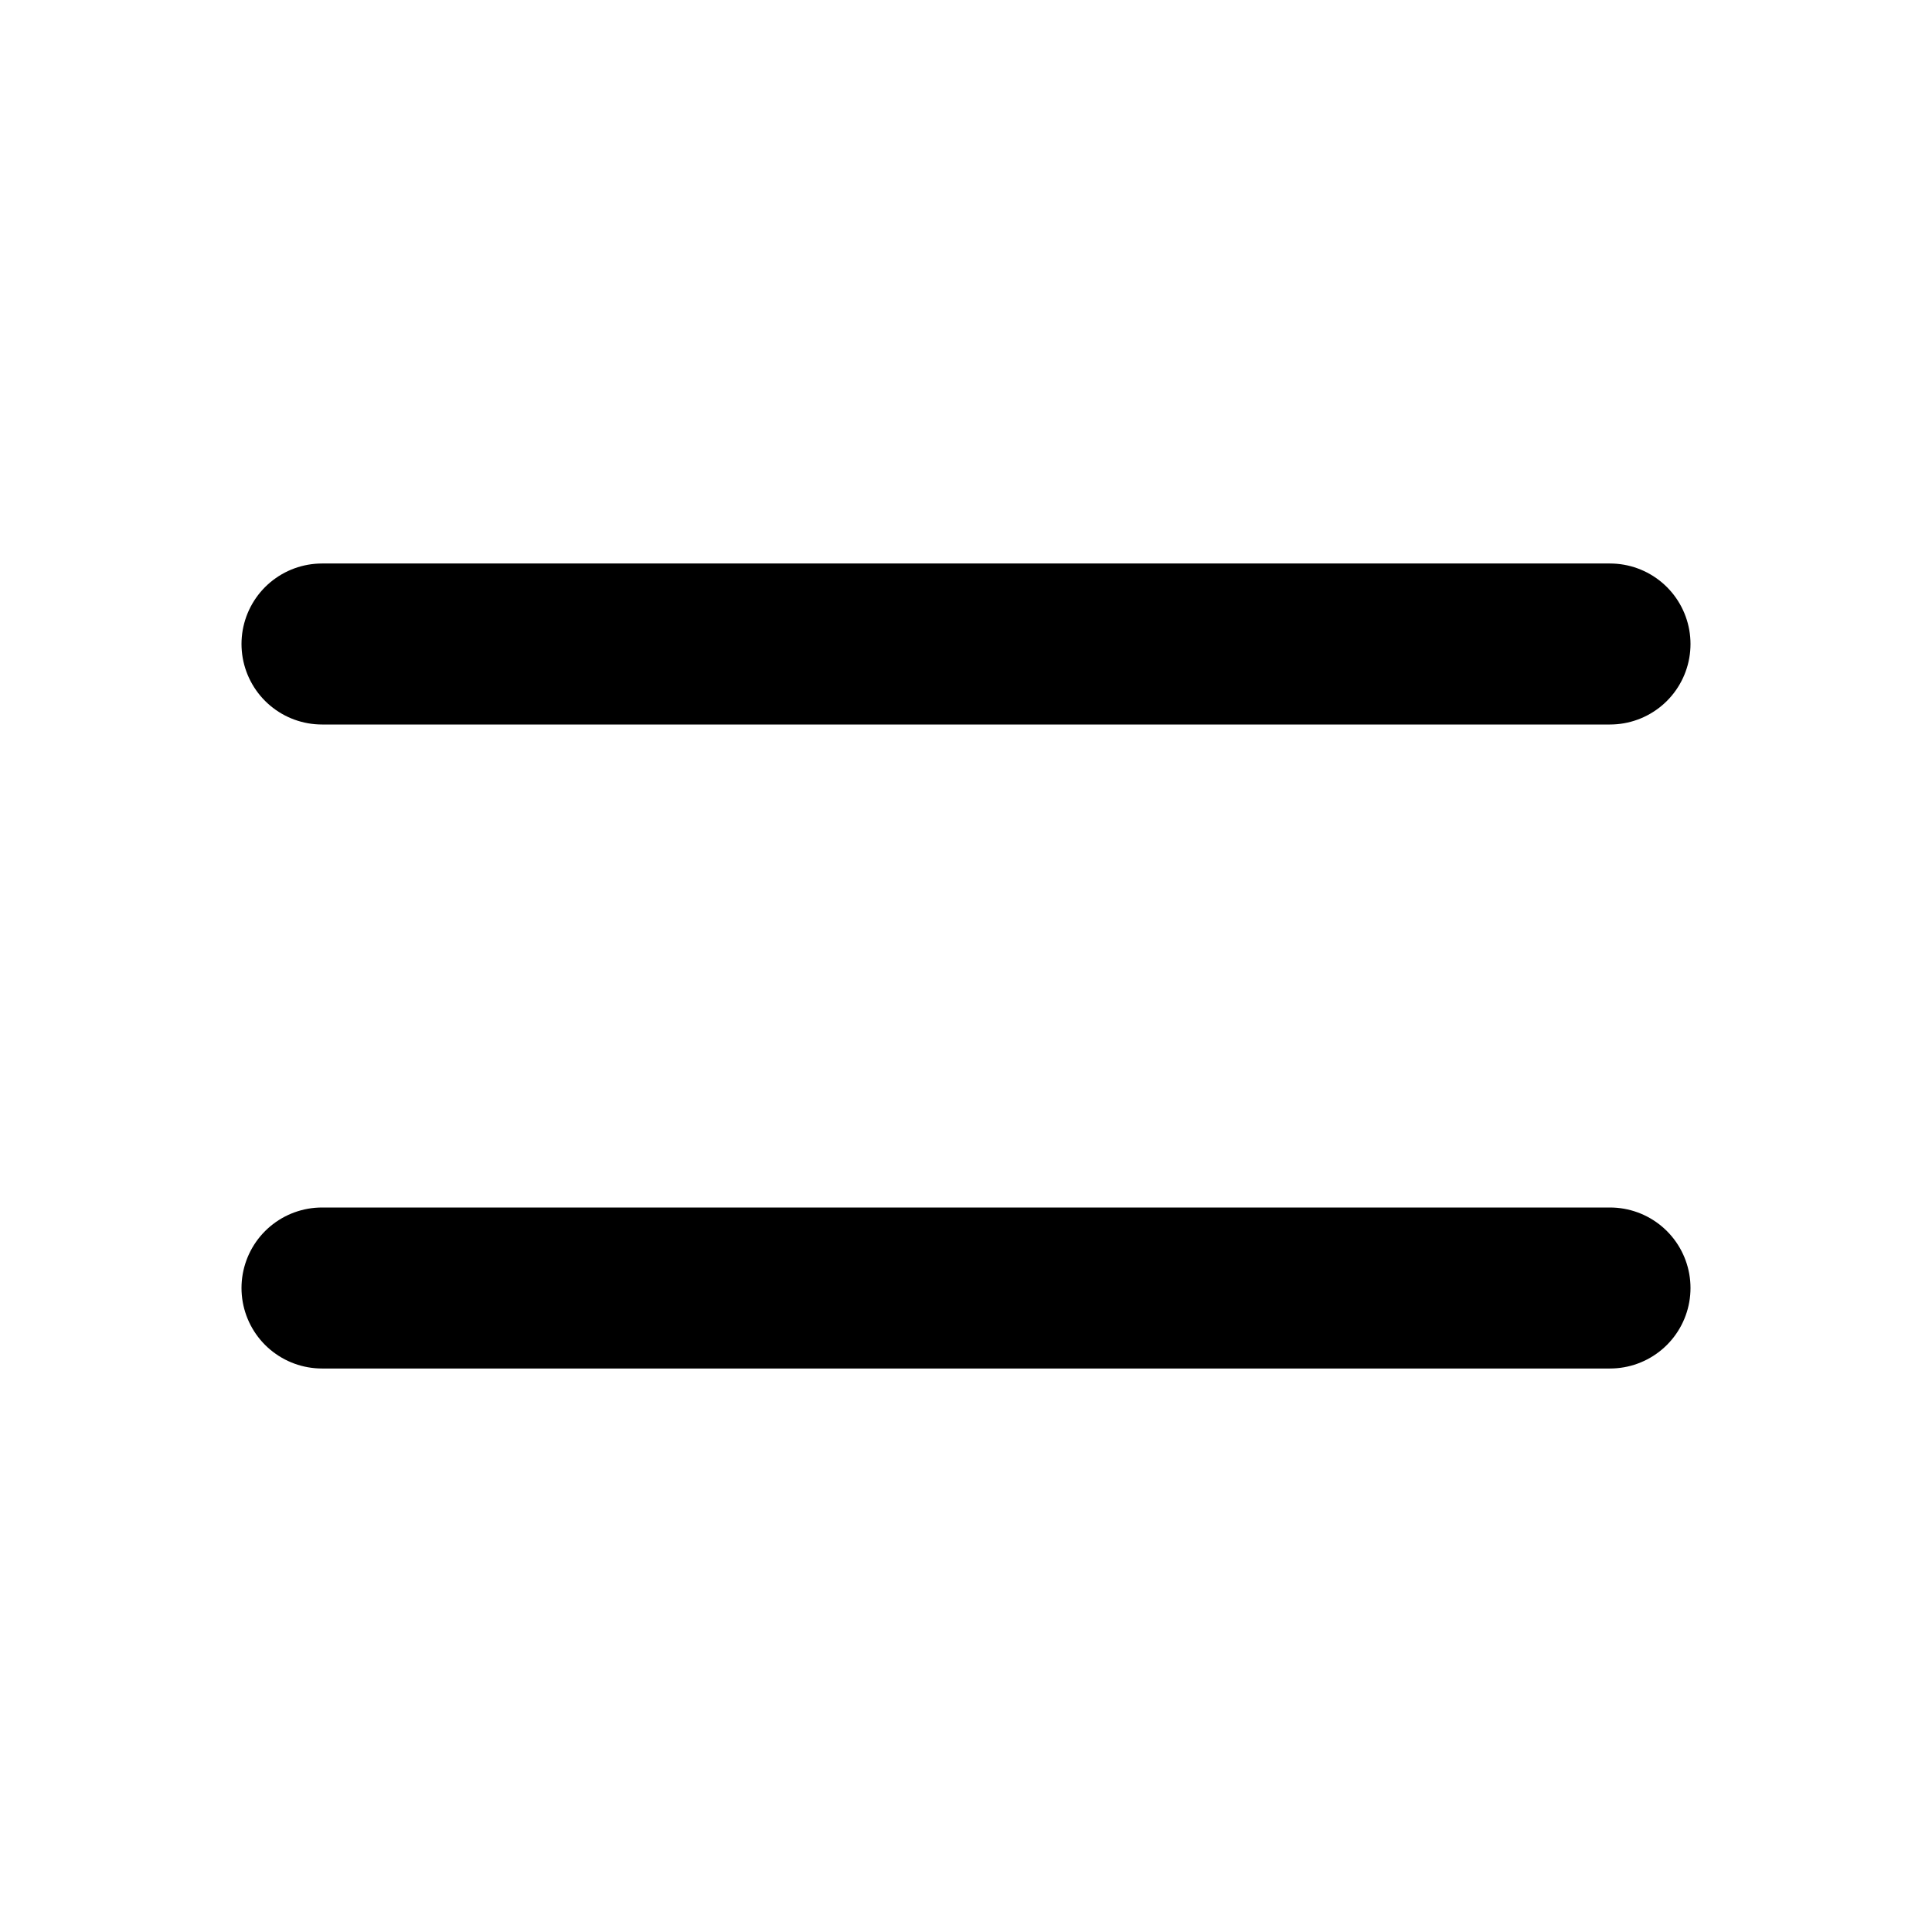
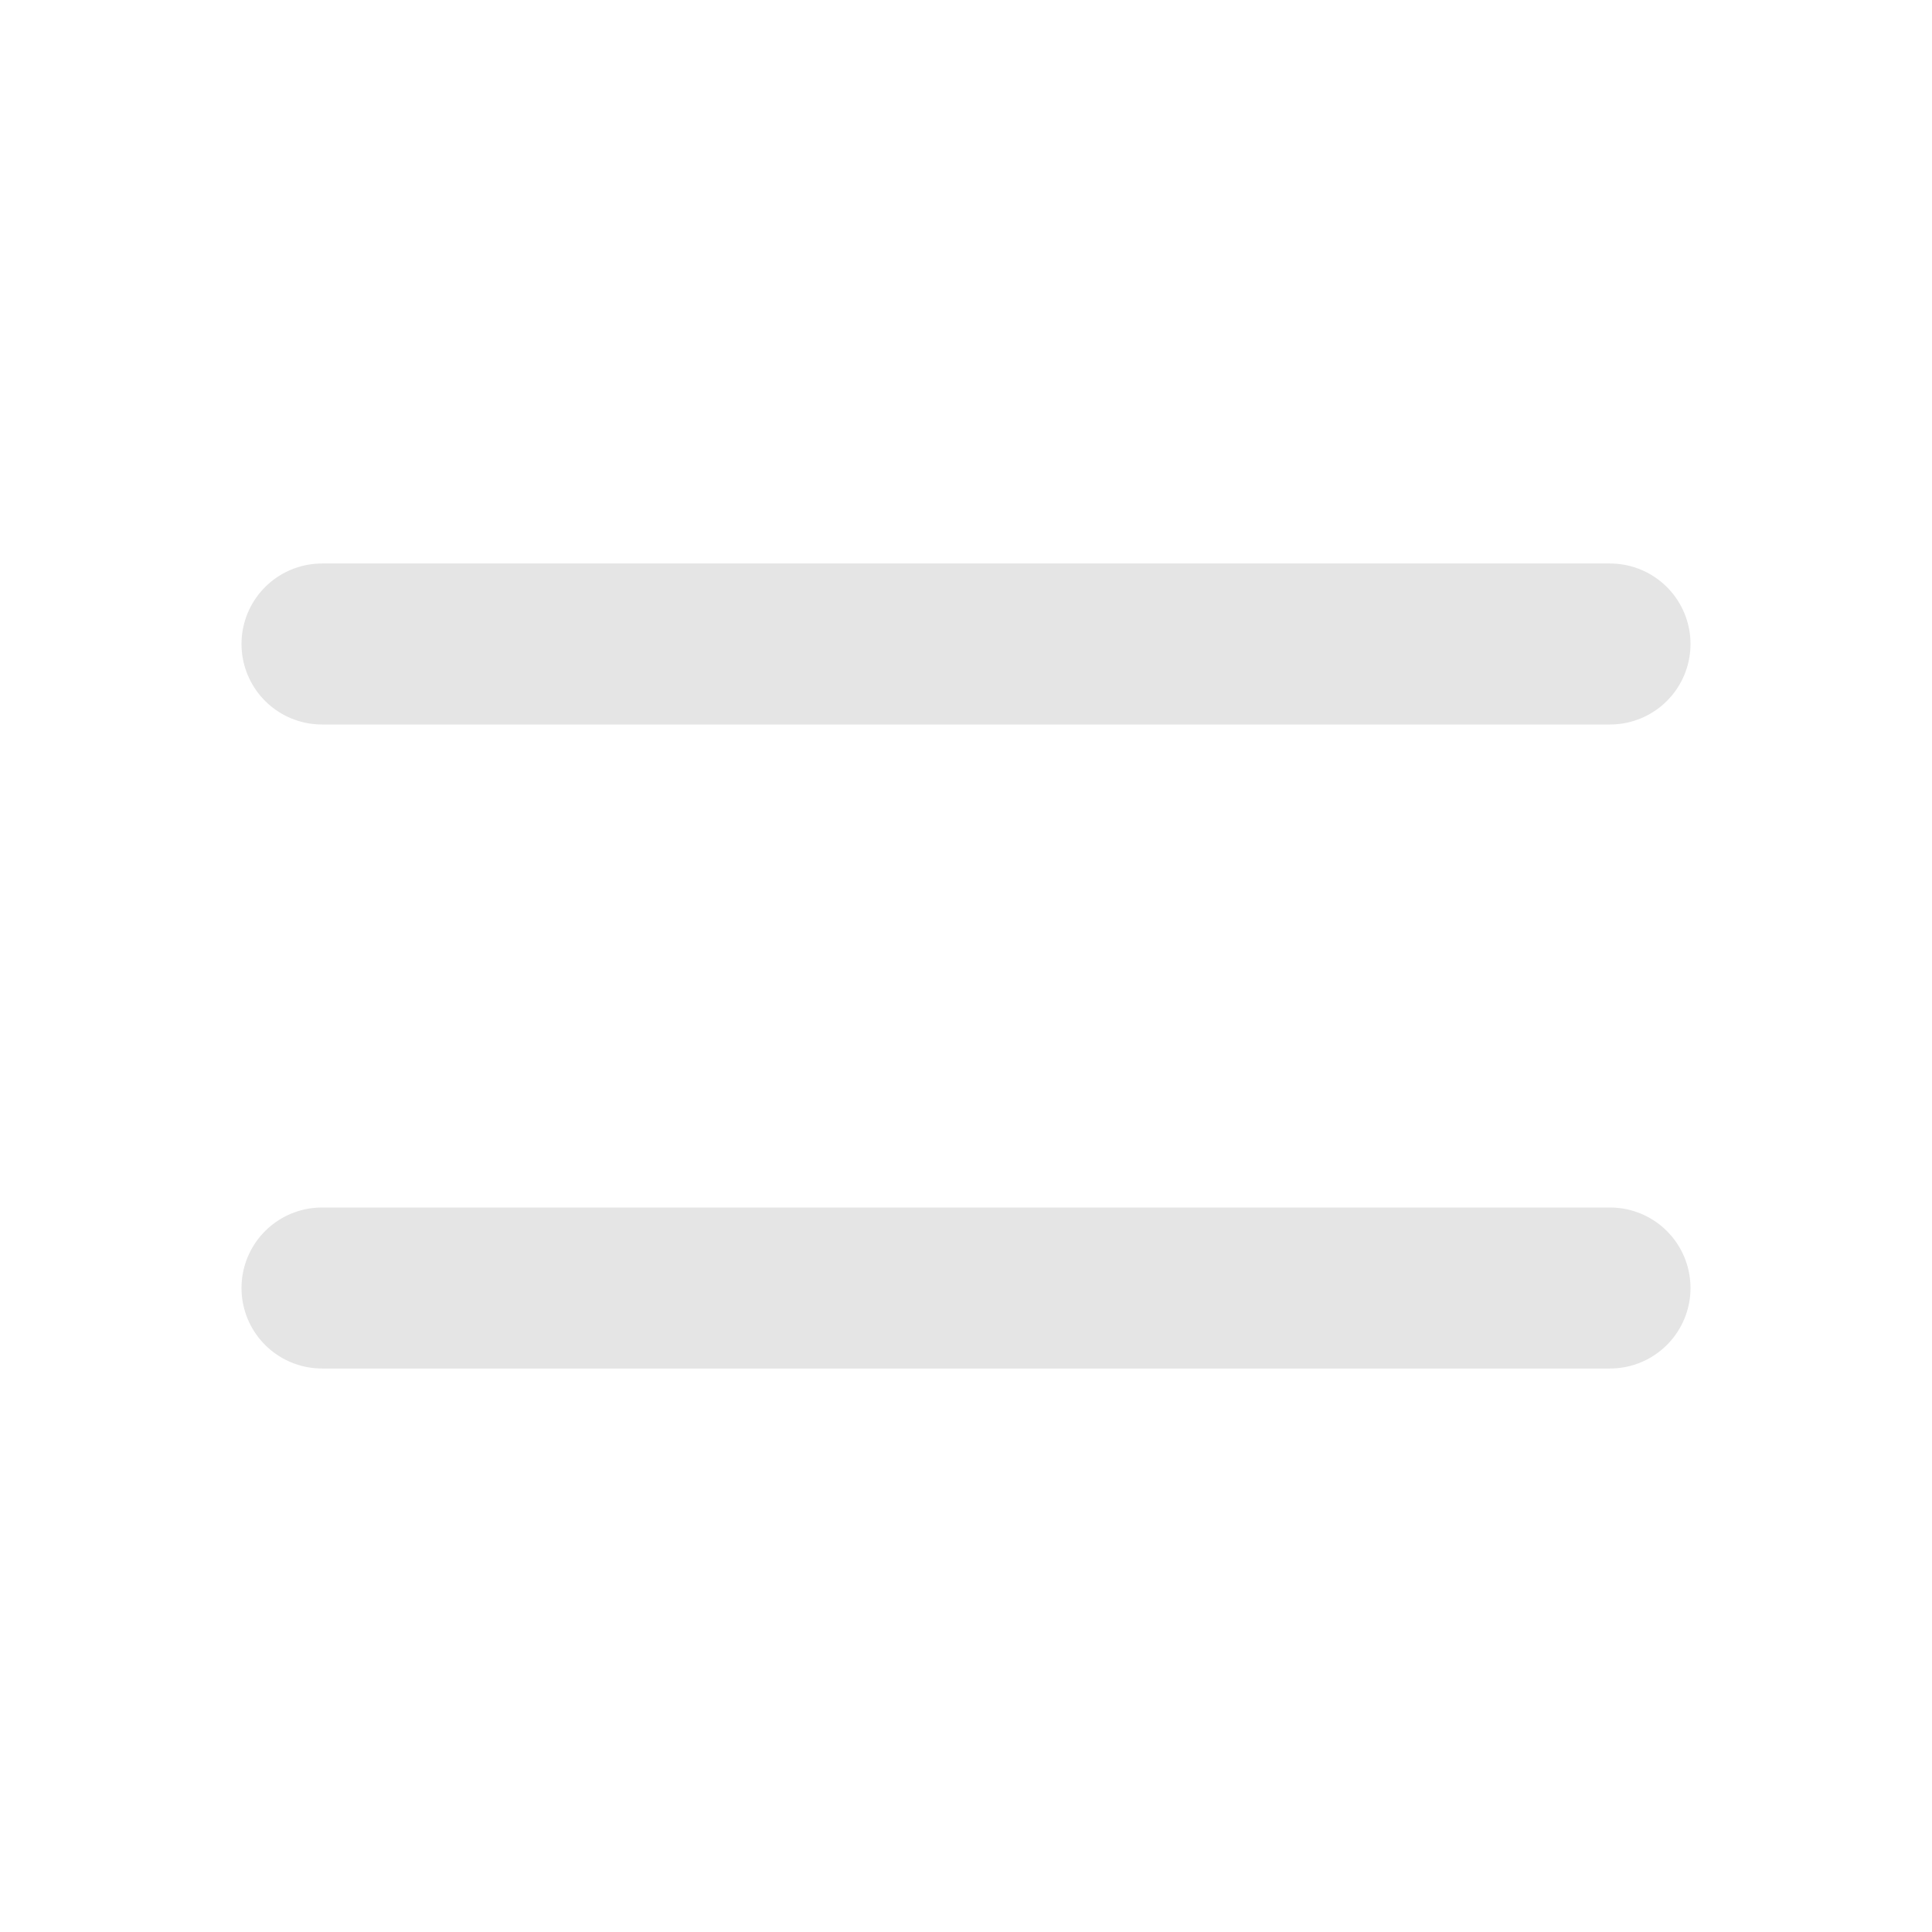
- <svg xmlns="http://www.w3.org/2000/svg" class="h-6 w-6" fill="none" viewBox="0 0 24 24" stroke="currentColor">
+ <svg xmlns="http://www.w3.org/2000/svg" class="h-6 w-6" fill="none" viewBox="0 0 24 24" stroke="#E5E5E5">
  <path stroke-linecap="round" stroke-linejoin="round" stroke-width="2" d="M4 8h16M4 16h16" />
</svg>
